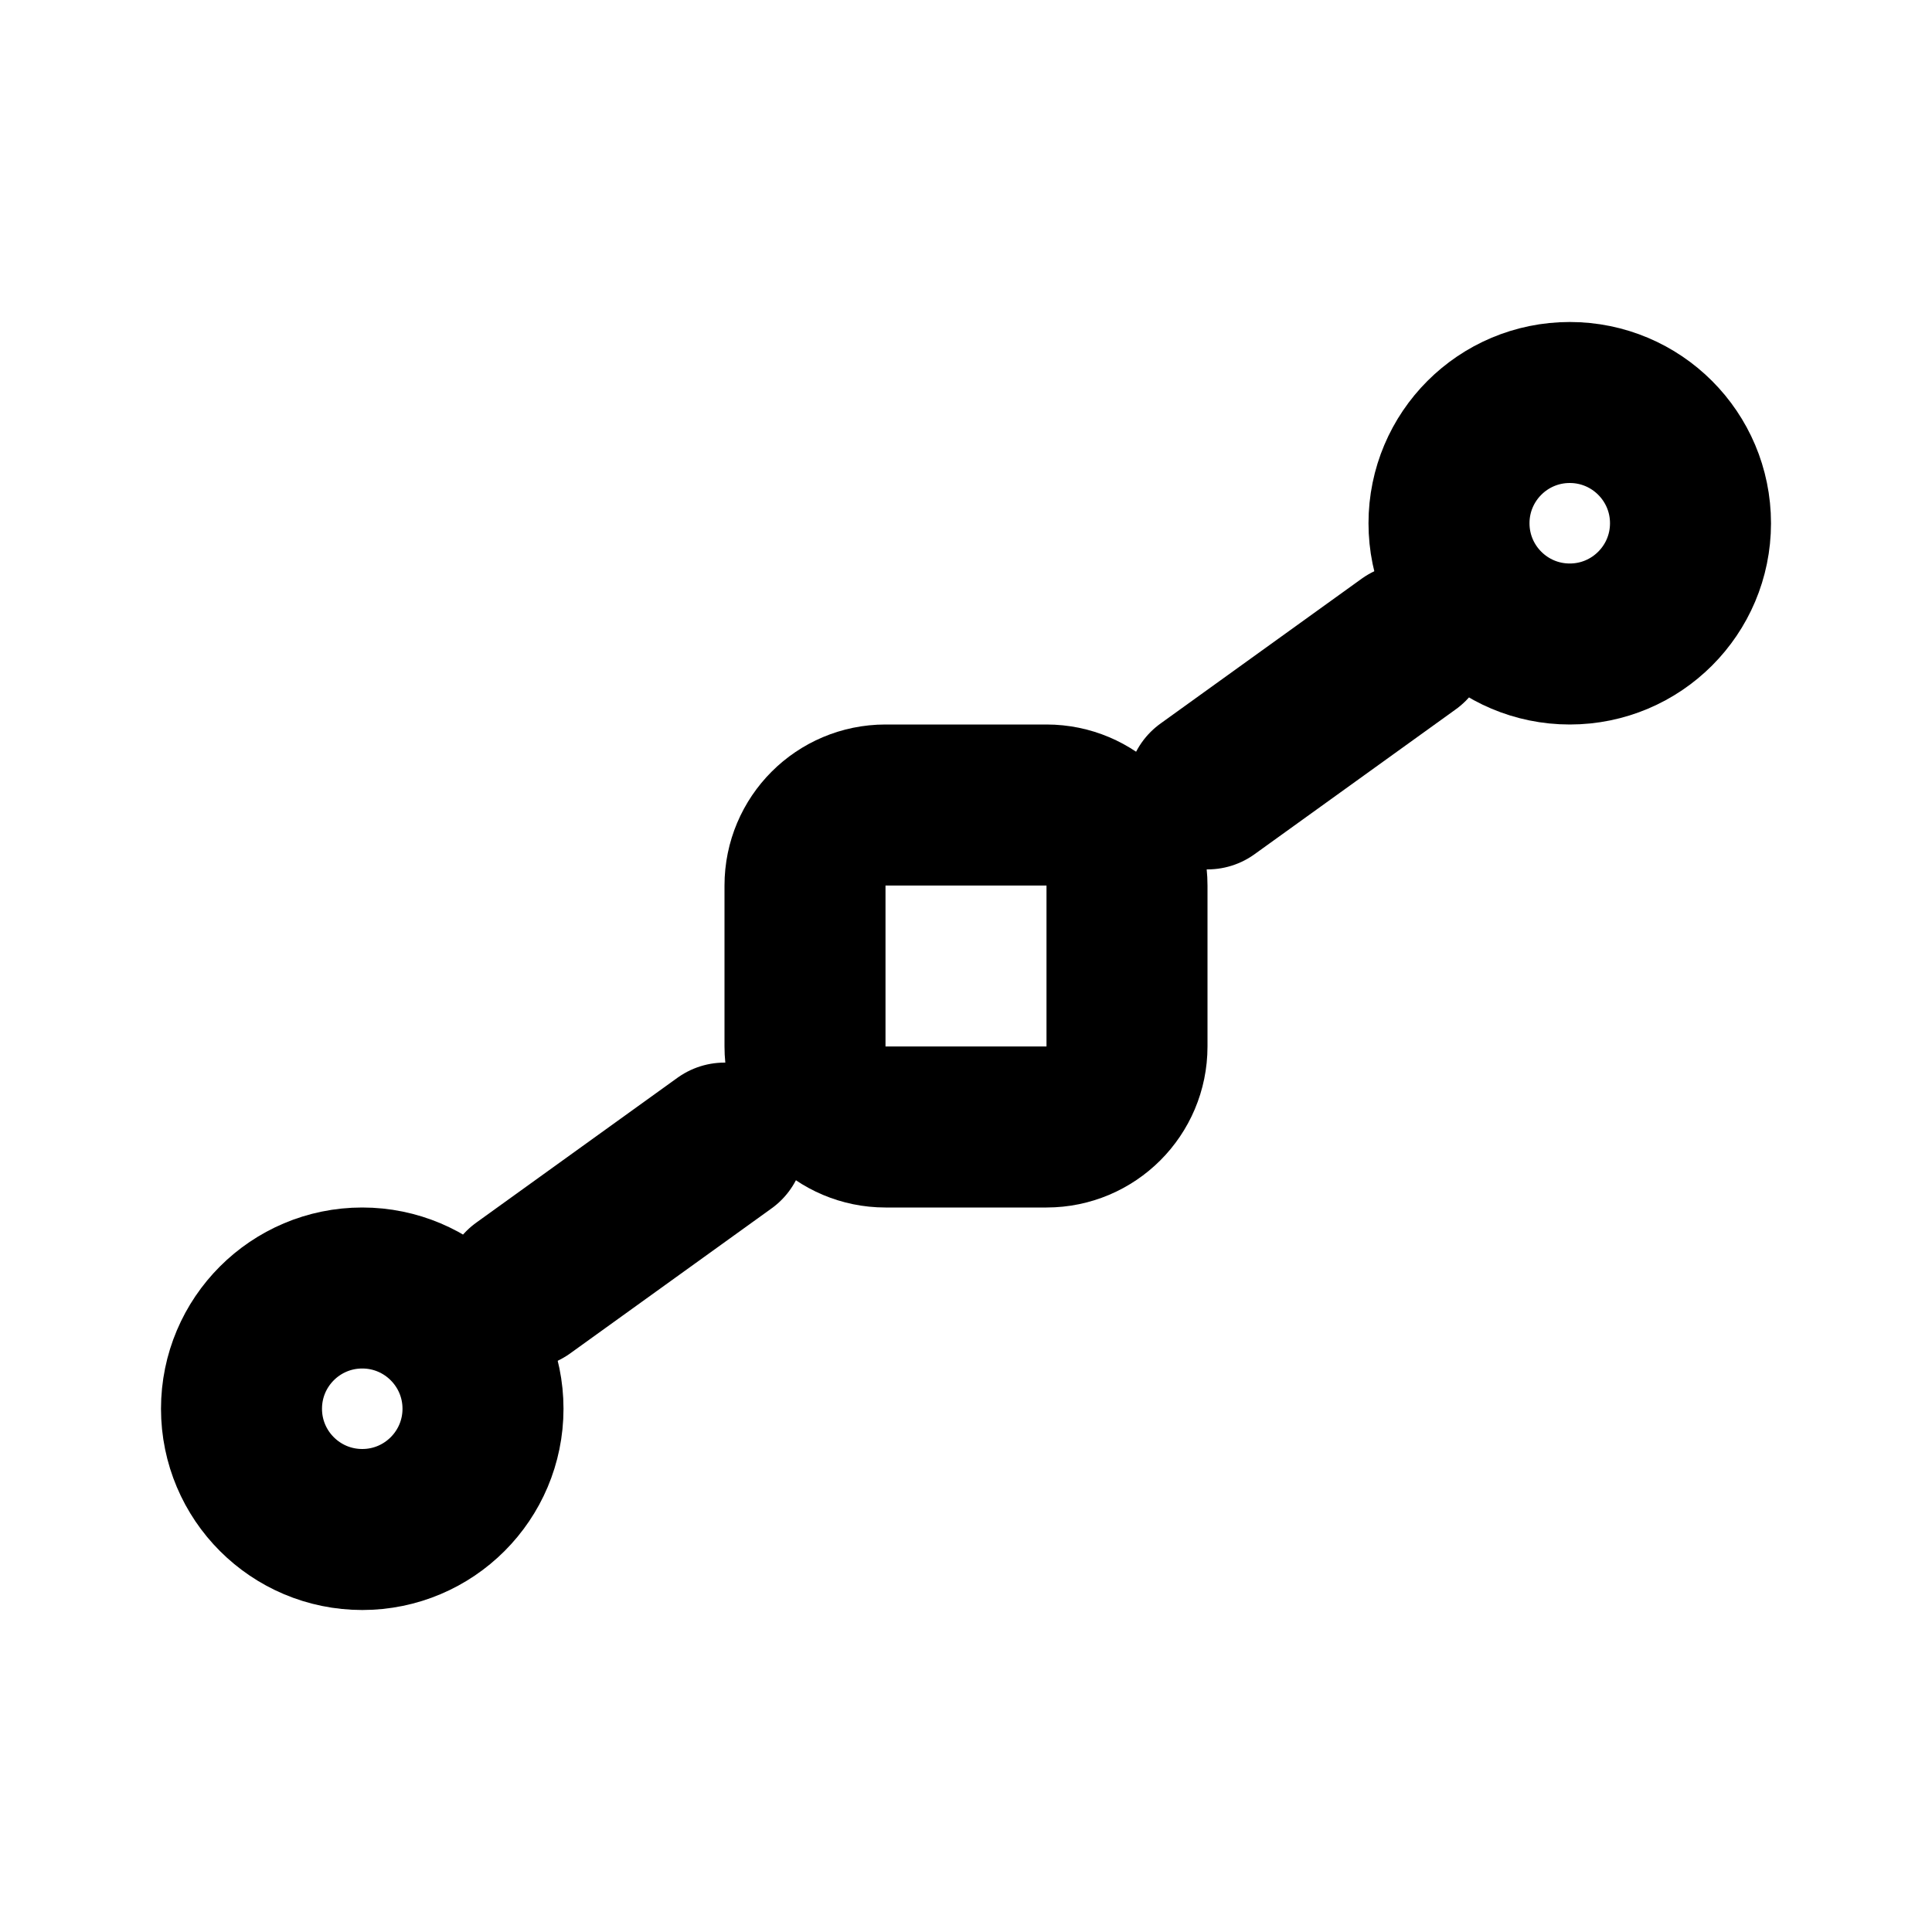
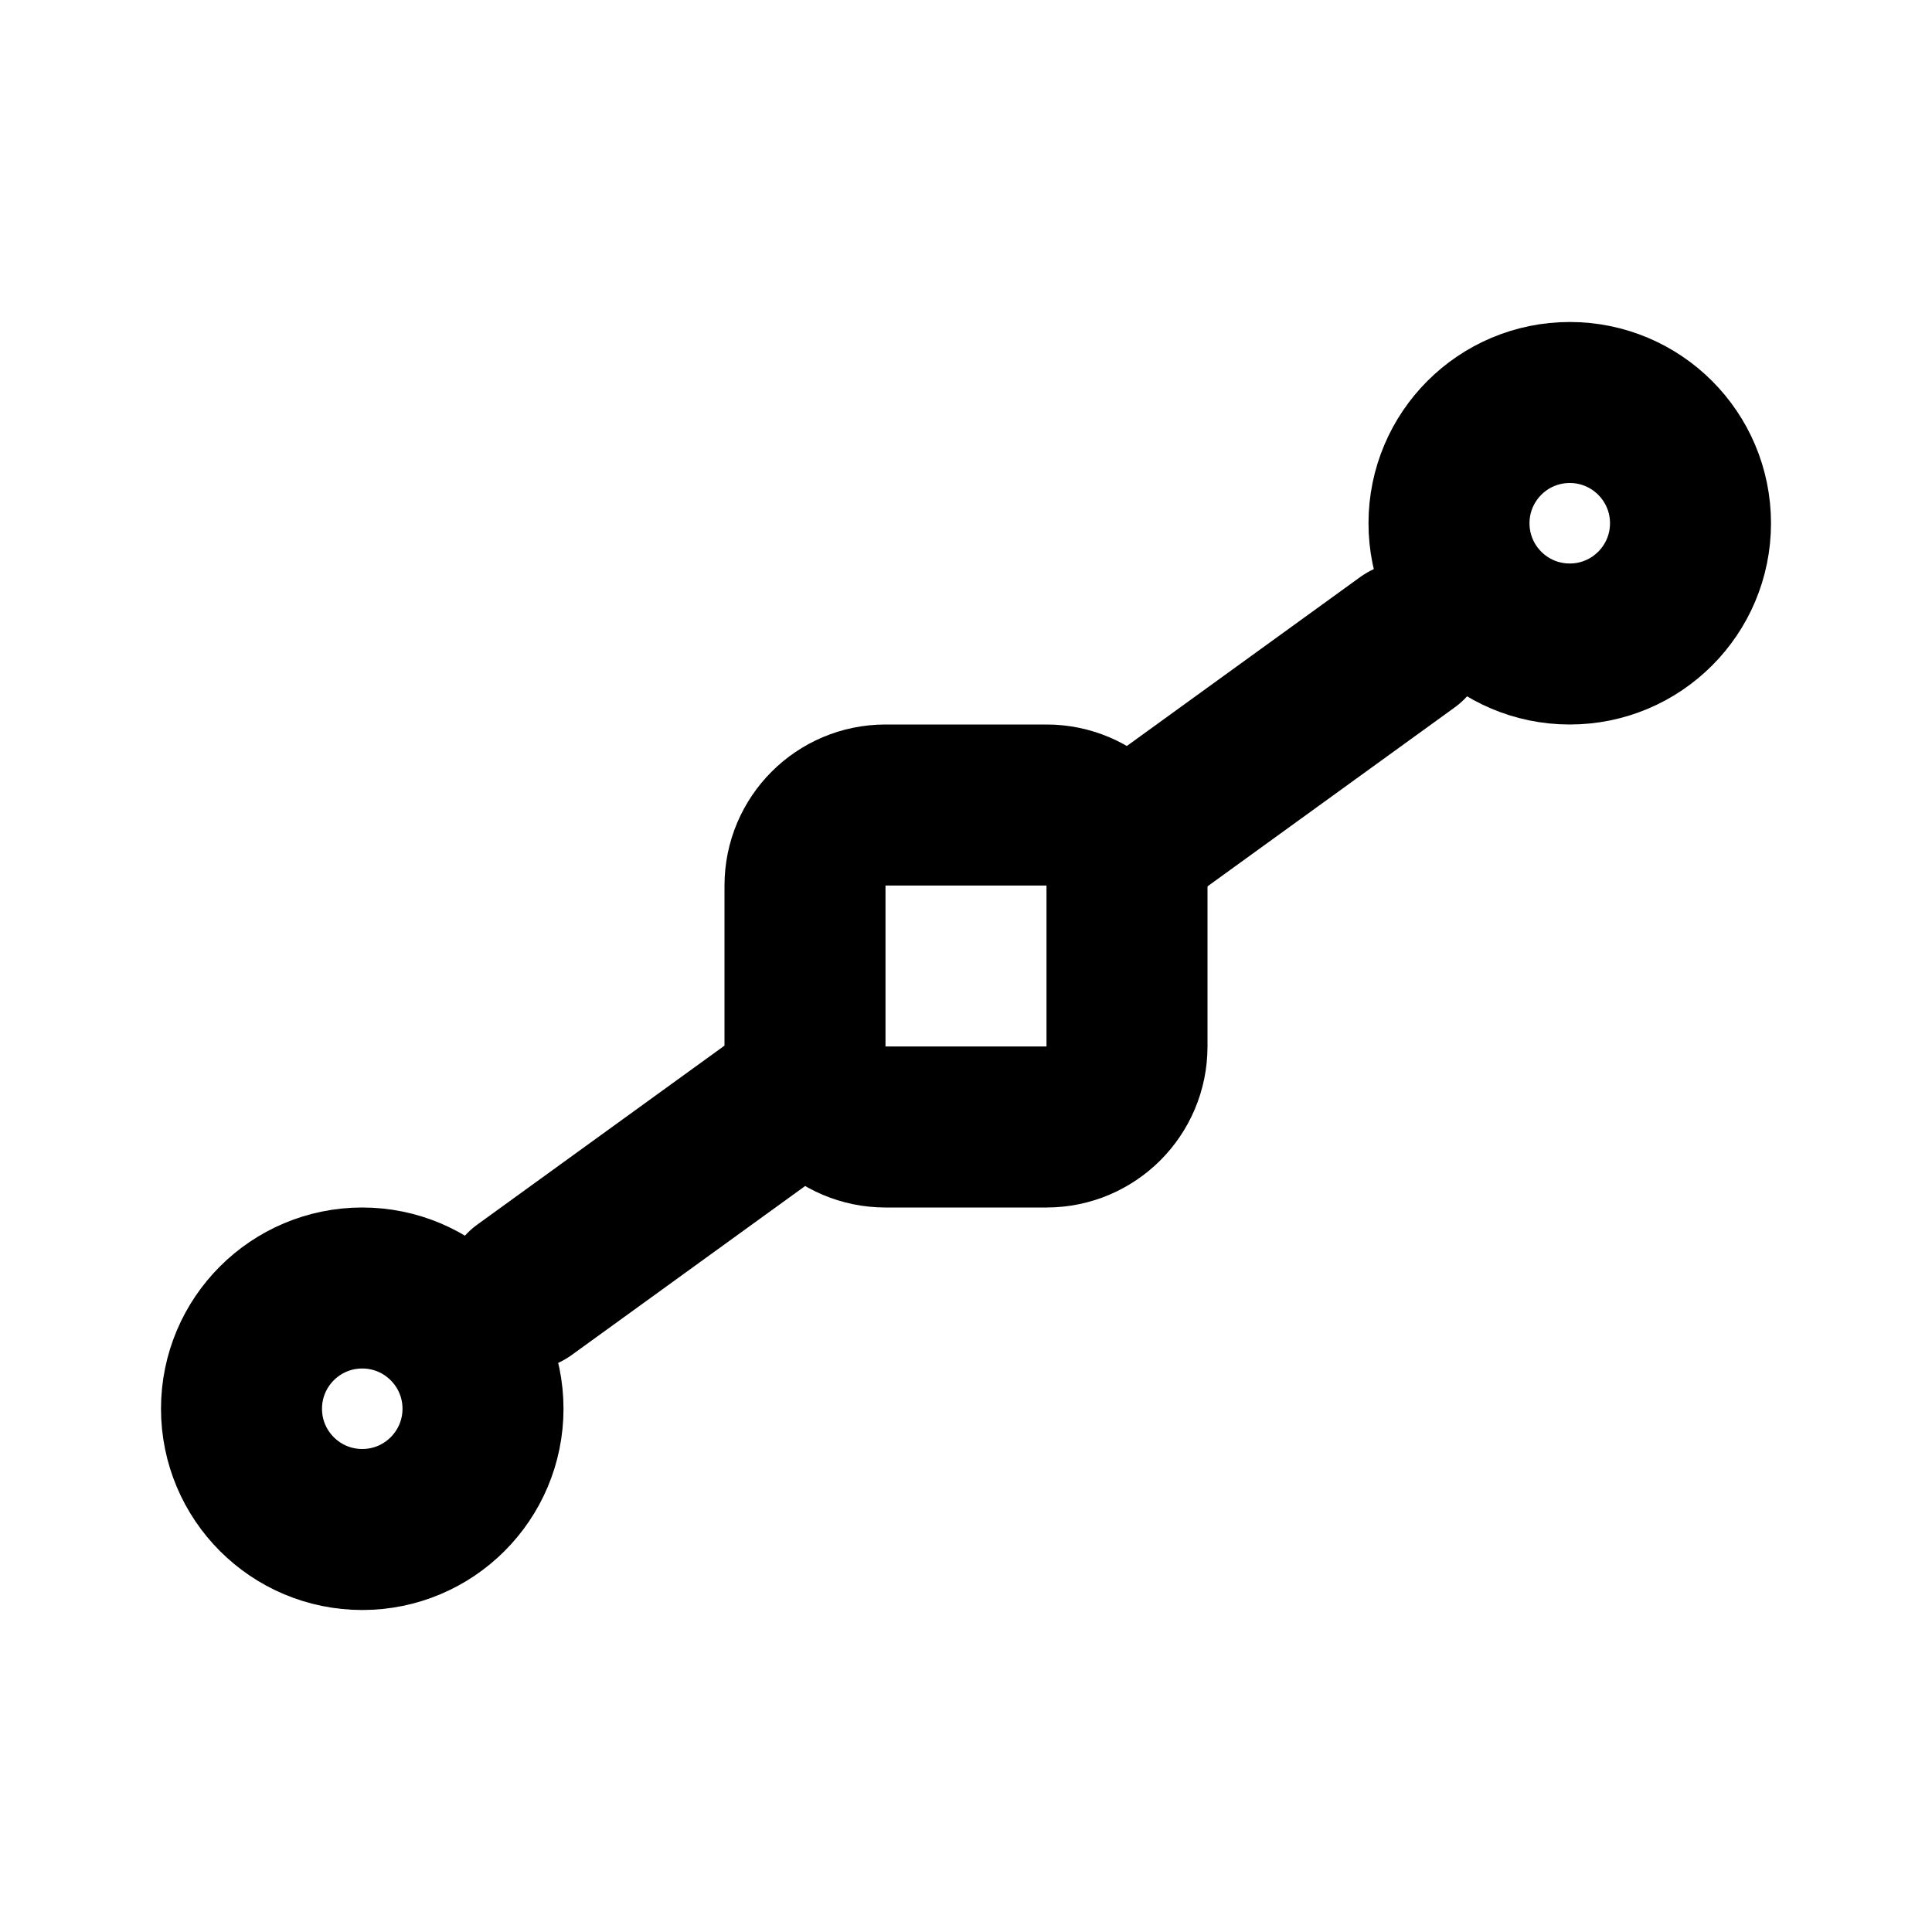
<svg xmlns="http://www.w3.org/2000/svg" width="24" height="24" viewBox="0 0 24 24" fill="none">
  <rect x="10" y="10" width="4" height="4" rx="1" stroke="currentColor" stroke-width="2" stroke-linecap="round" stroke-linejoin="round" />
  <circle cx="4.5" cy="17.5" r="1.5" stroke="currentColor" stroke-width="2" stroke-linecap="round" stroke-linejoin="round" />
  <circle cx="19.5" cy="6.5" r="1.5" stroke="currentColor" stroke-width="2" stroke-linecap="round" stroke-linejoin="round" />
-   <path d="M9 14.2L6.5 16M15 9.8L17.5 8" stroke="currentColor" stroke-width="2" stroke-linecap="round" stroke-linejoin="round" />
+   <path d="M10 13.5L6.516 16.022M14 10.5L17.484 7.978" stroke="currentColor" stroke-width="2" stroke-linecap="round" stroke-linejoin="round" />
</svg>
